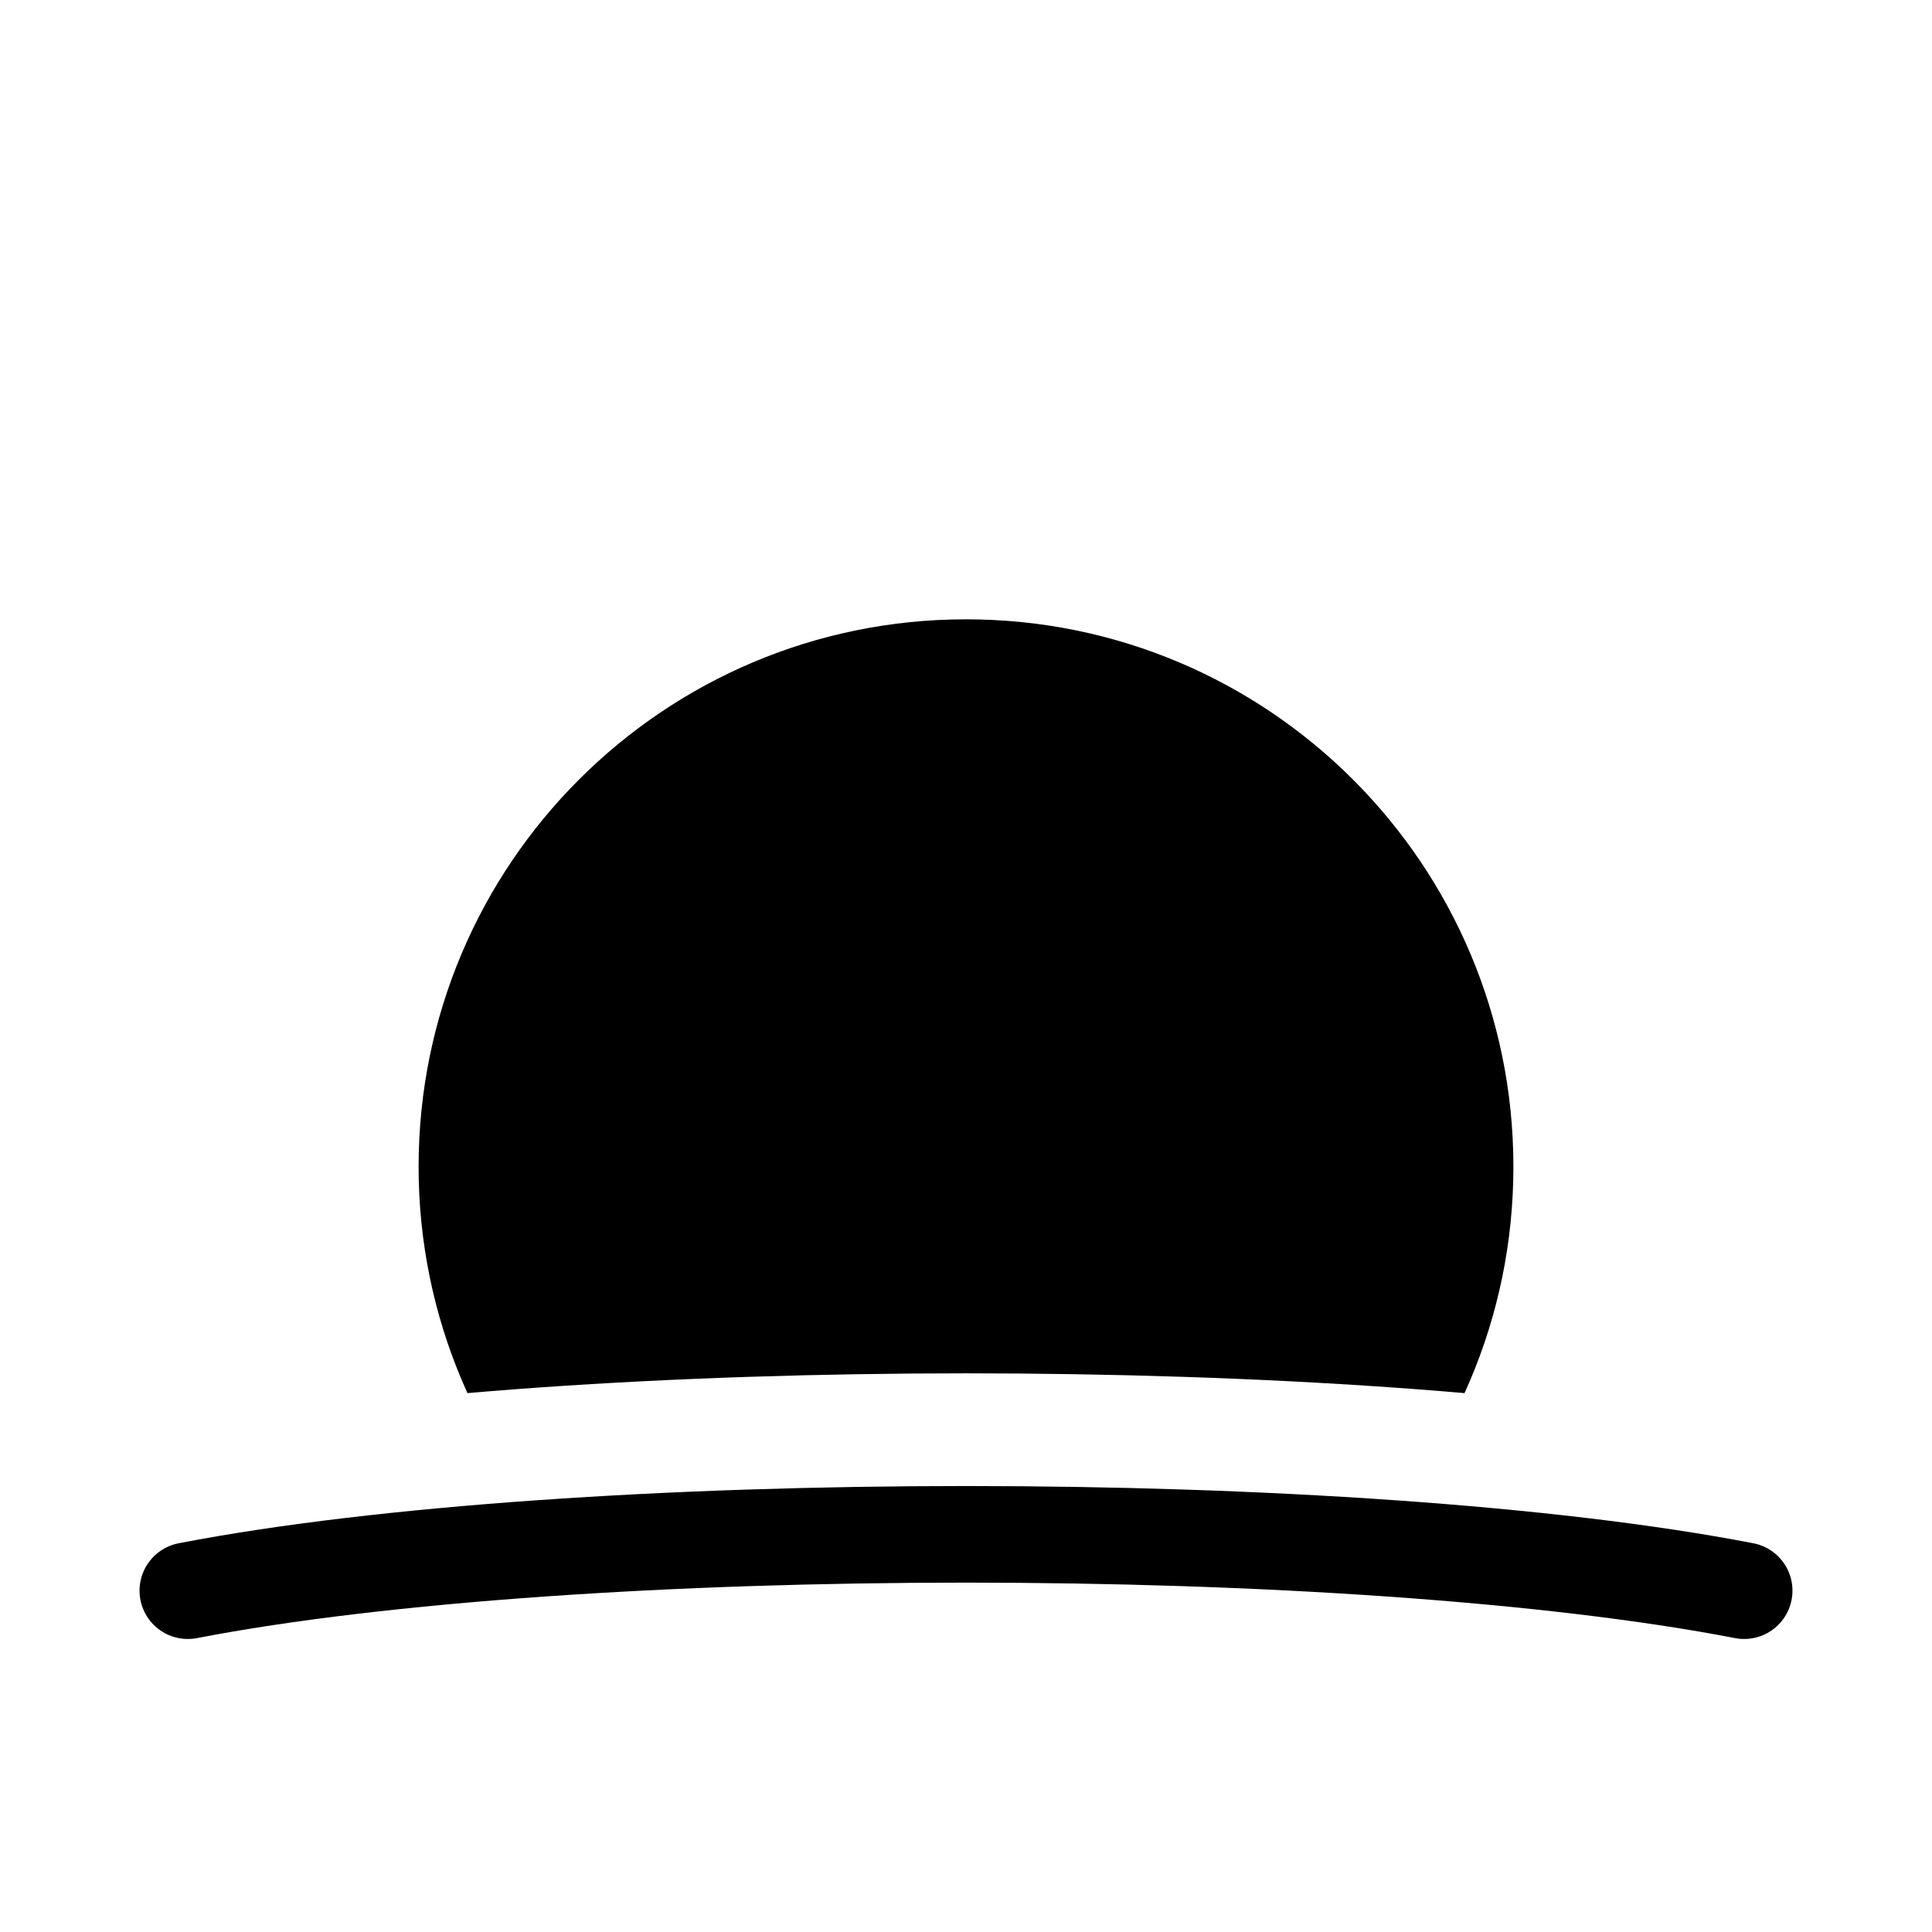
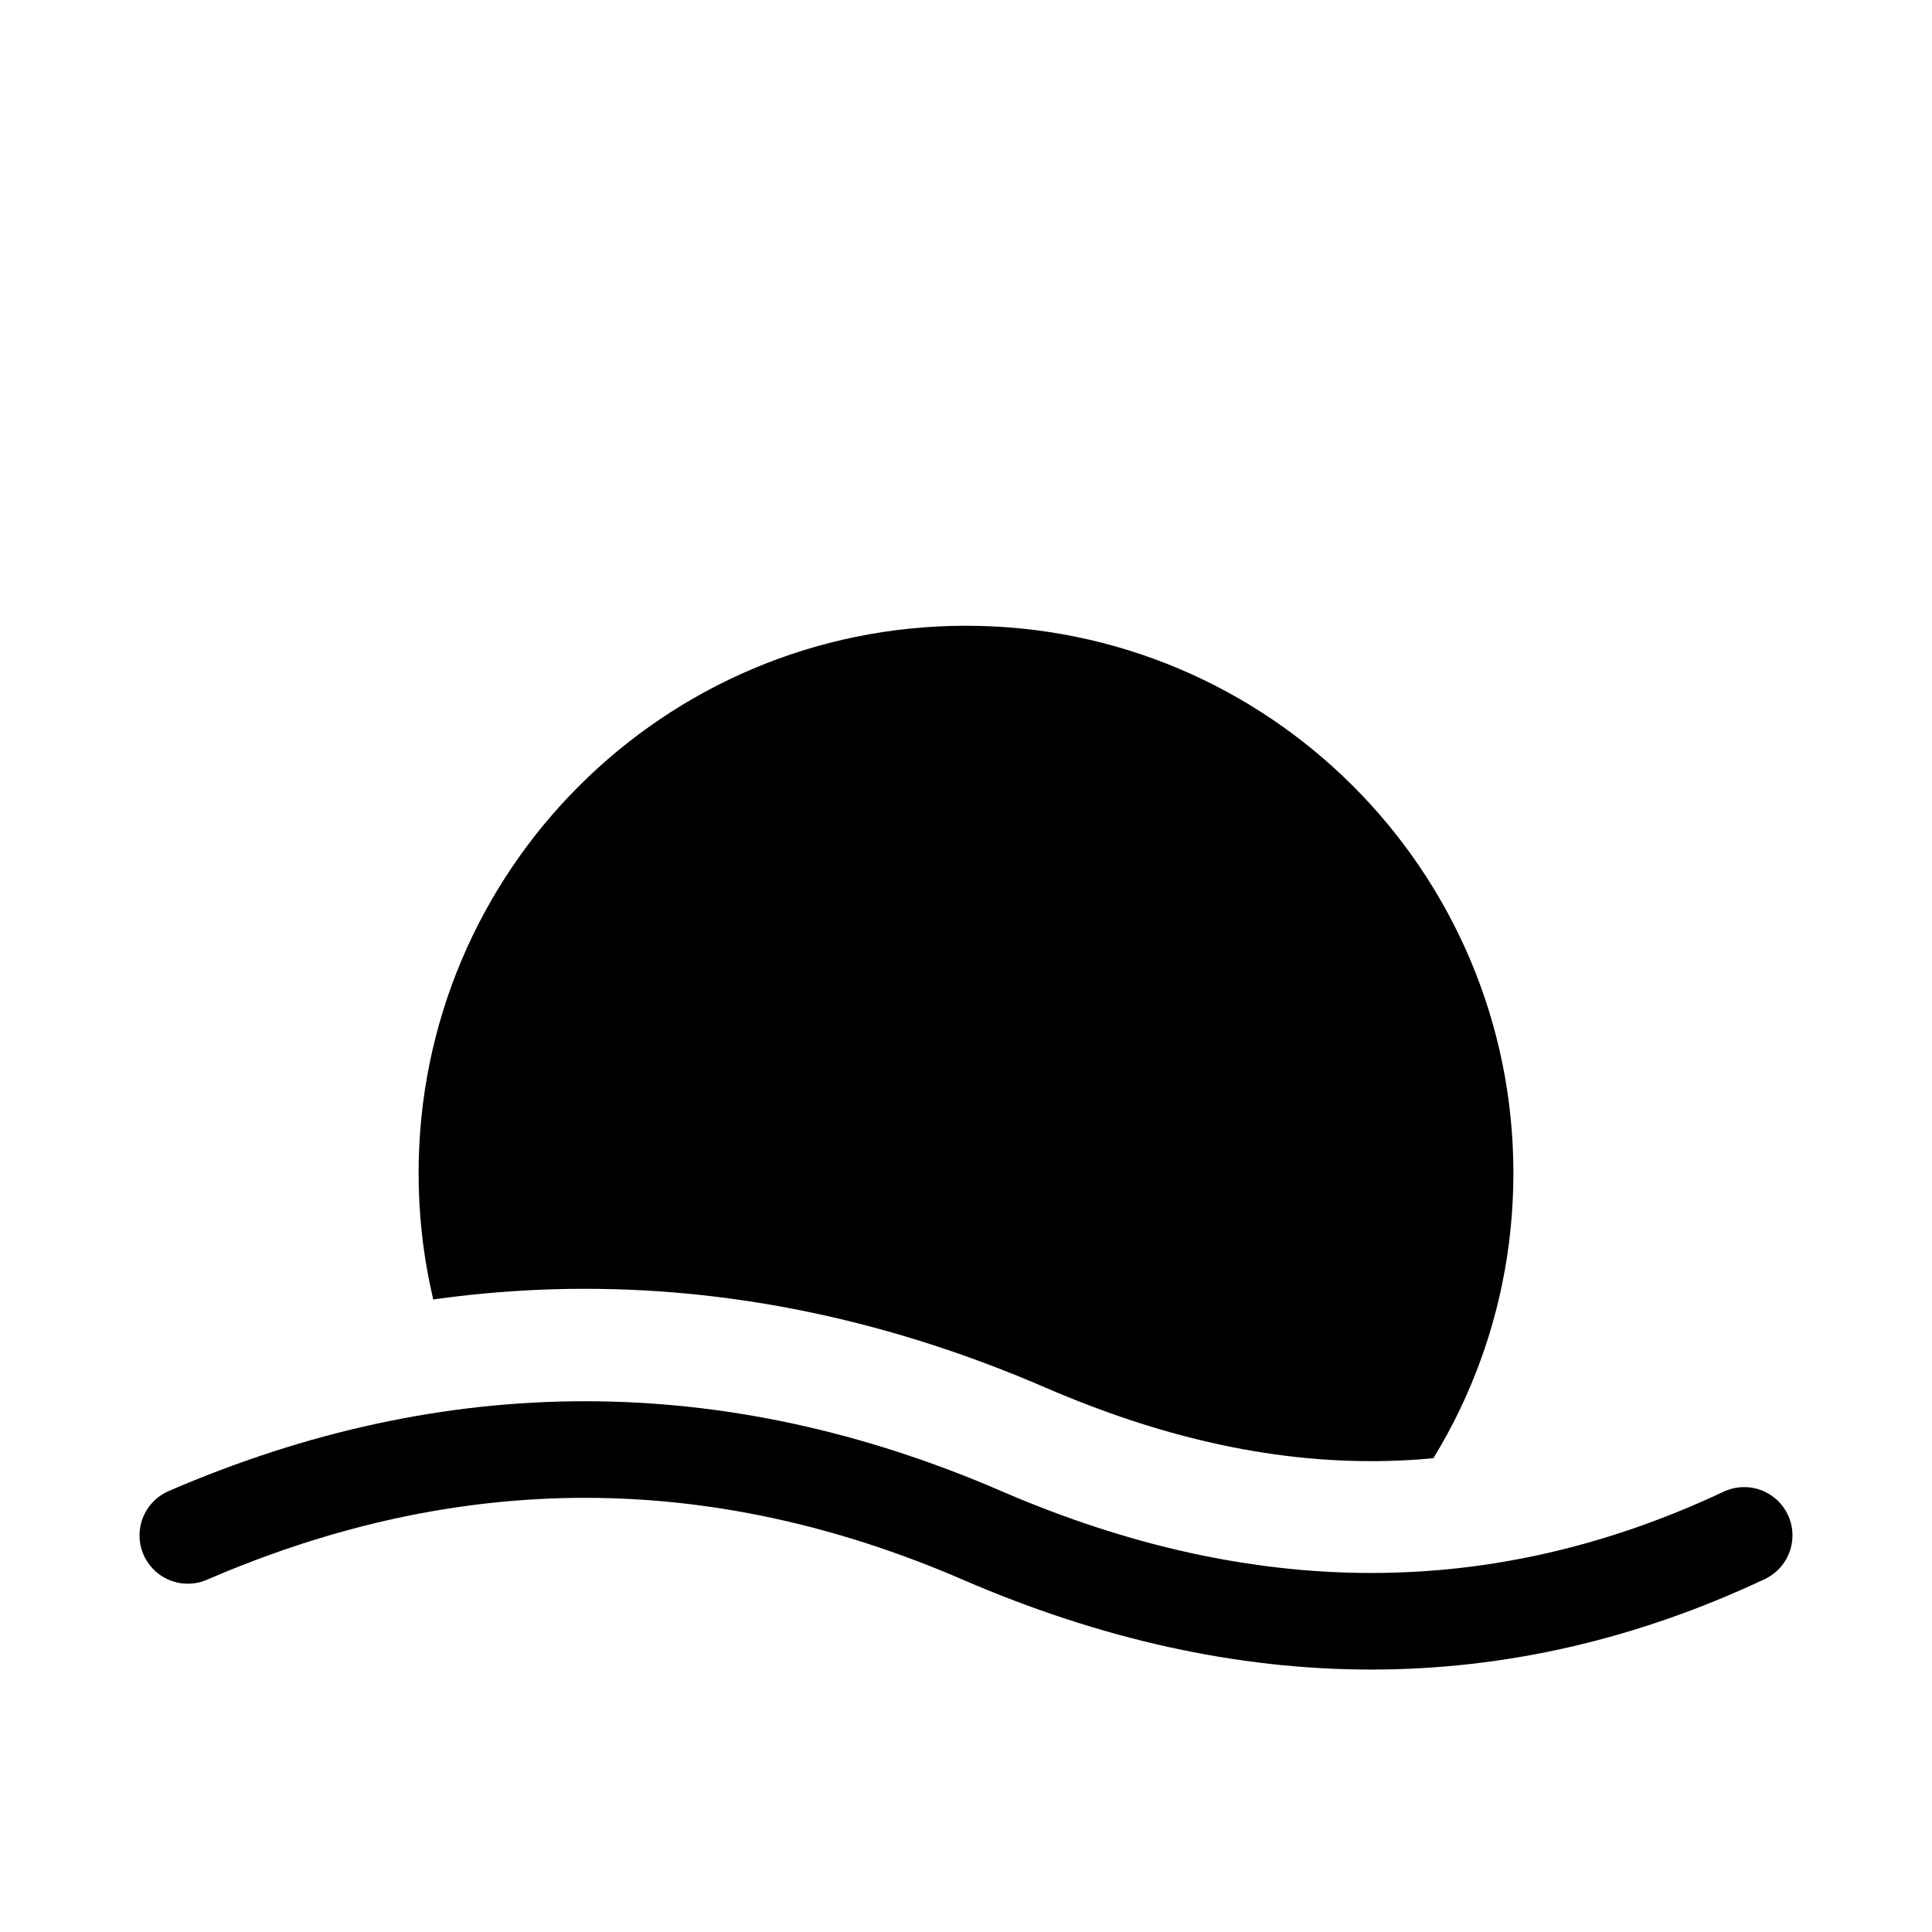
<svg xmlns="http://www.w3.org/2000/svg" viewBox="0 0 36 36" width="18" height="18">
  <defs>
    <clipPath id="sky">
-       <path d="M-2 -2 L38 -2 L38 26.64 L32.5 26.64 C25.25 25.24 10.75 25.24 3.5 26.64 L-2 26.64 Z" />
+       <path d="M-4 -4 L40 -4 L40 25.9 L31.22 25.9 C27.47 27.66 23.73 27.69 19.49 25.86                C13.81 23.4 7.99 23.4 2.31 25.86 L-4 25.86 Z" />
    </clipPath>
  </defs>
-   <circle cx="18" cy="21.74" r="10.2" fill="#000" clip-path="url(#sky)" />
-   <path d="M3.5 29.64 C10.75 28.24 25.25 28.24 32.5 29.64" fill="none" stroke="#000" stroke-width="1.8" stroke-linecap="round" />
+   <circle cx="18" cy="21.86" r="10.2" fill="#000" clip-path="url(#sky)" />
+   <path d="M3.5 28.61 Q10.9 25.41 18.3 28.61 T32.5 28.61" fill="none" stroke="#000" stroke-width="1.8" stroke-linecap="round" />
</svg>
